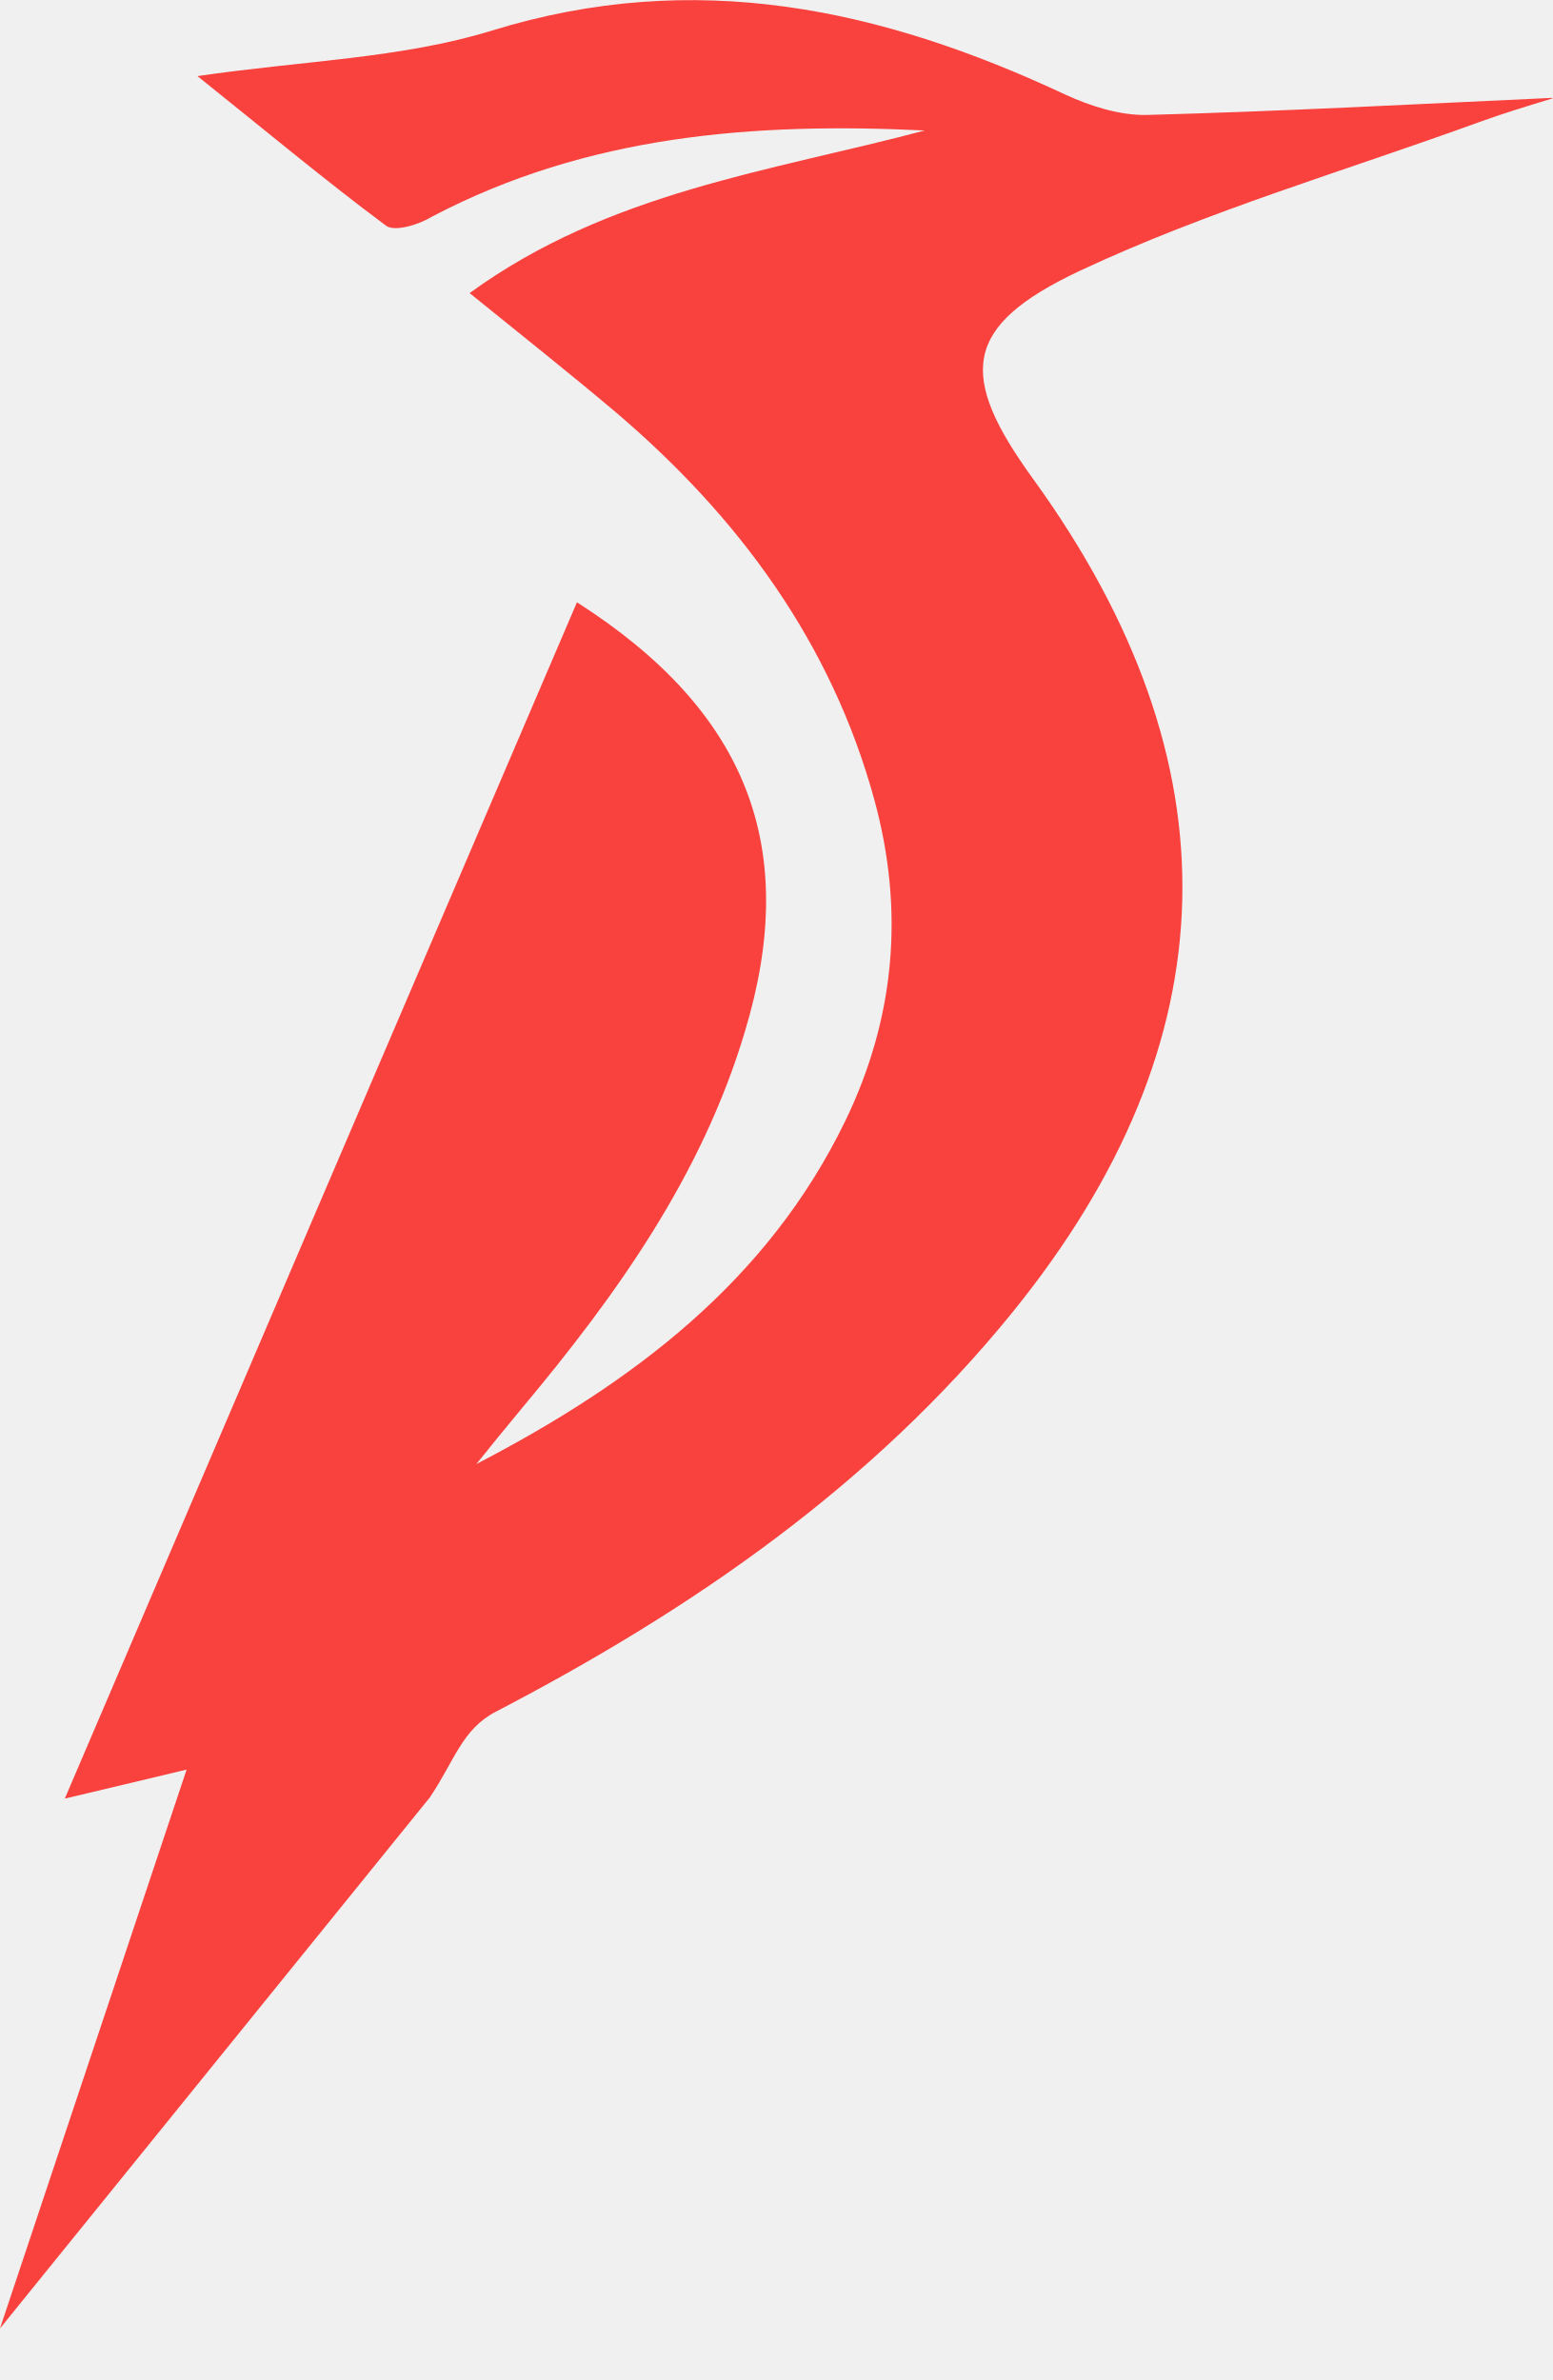
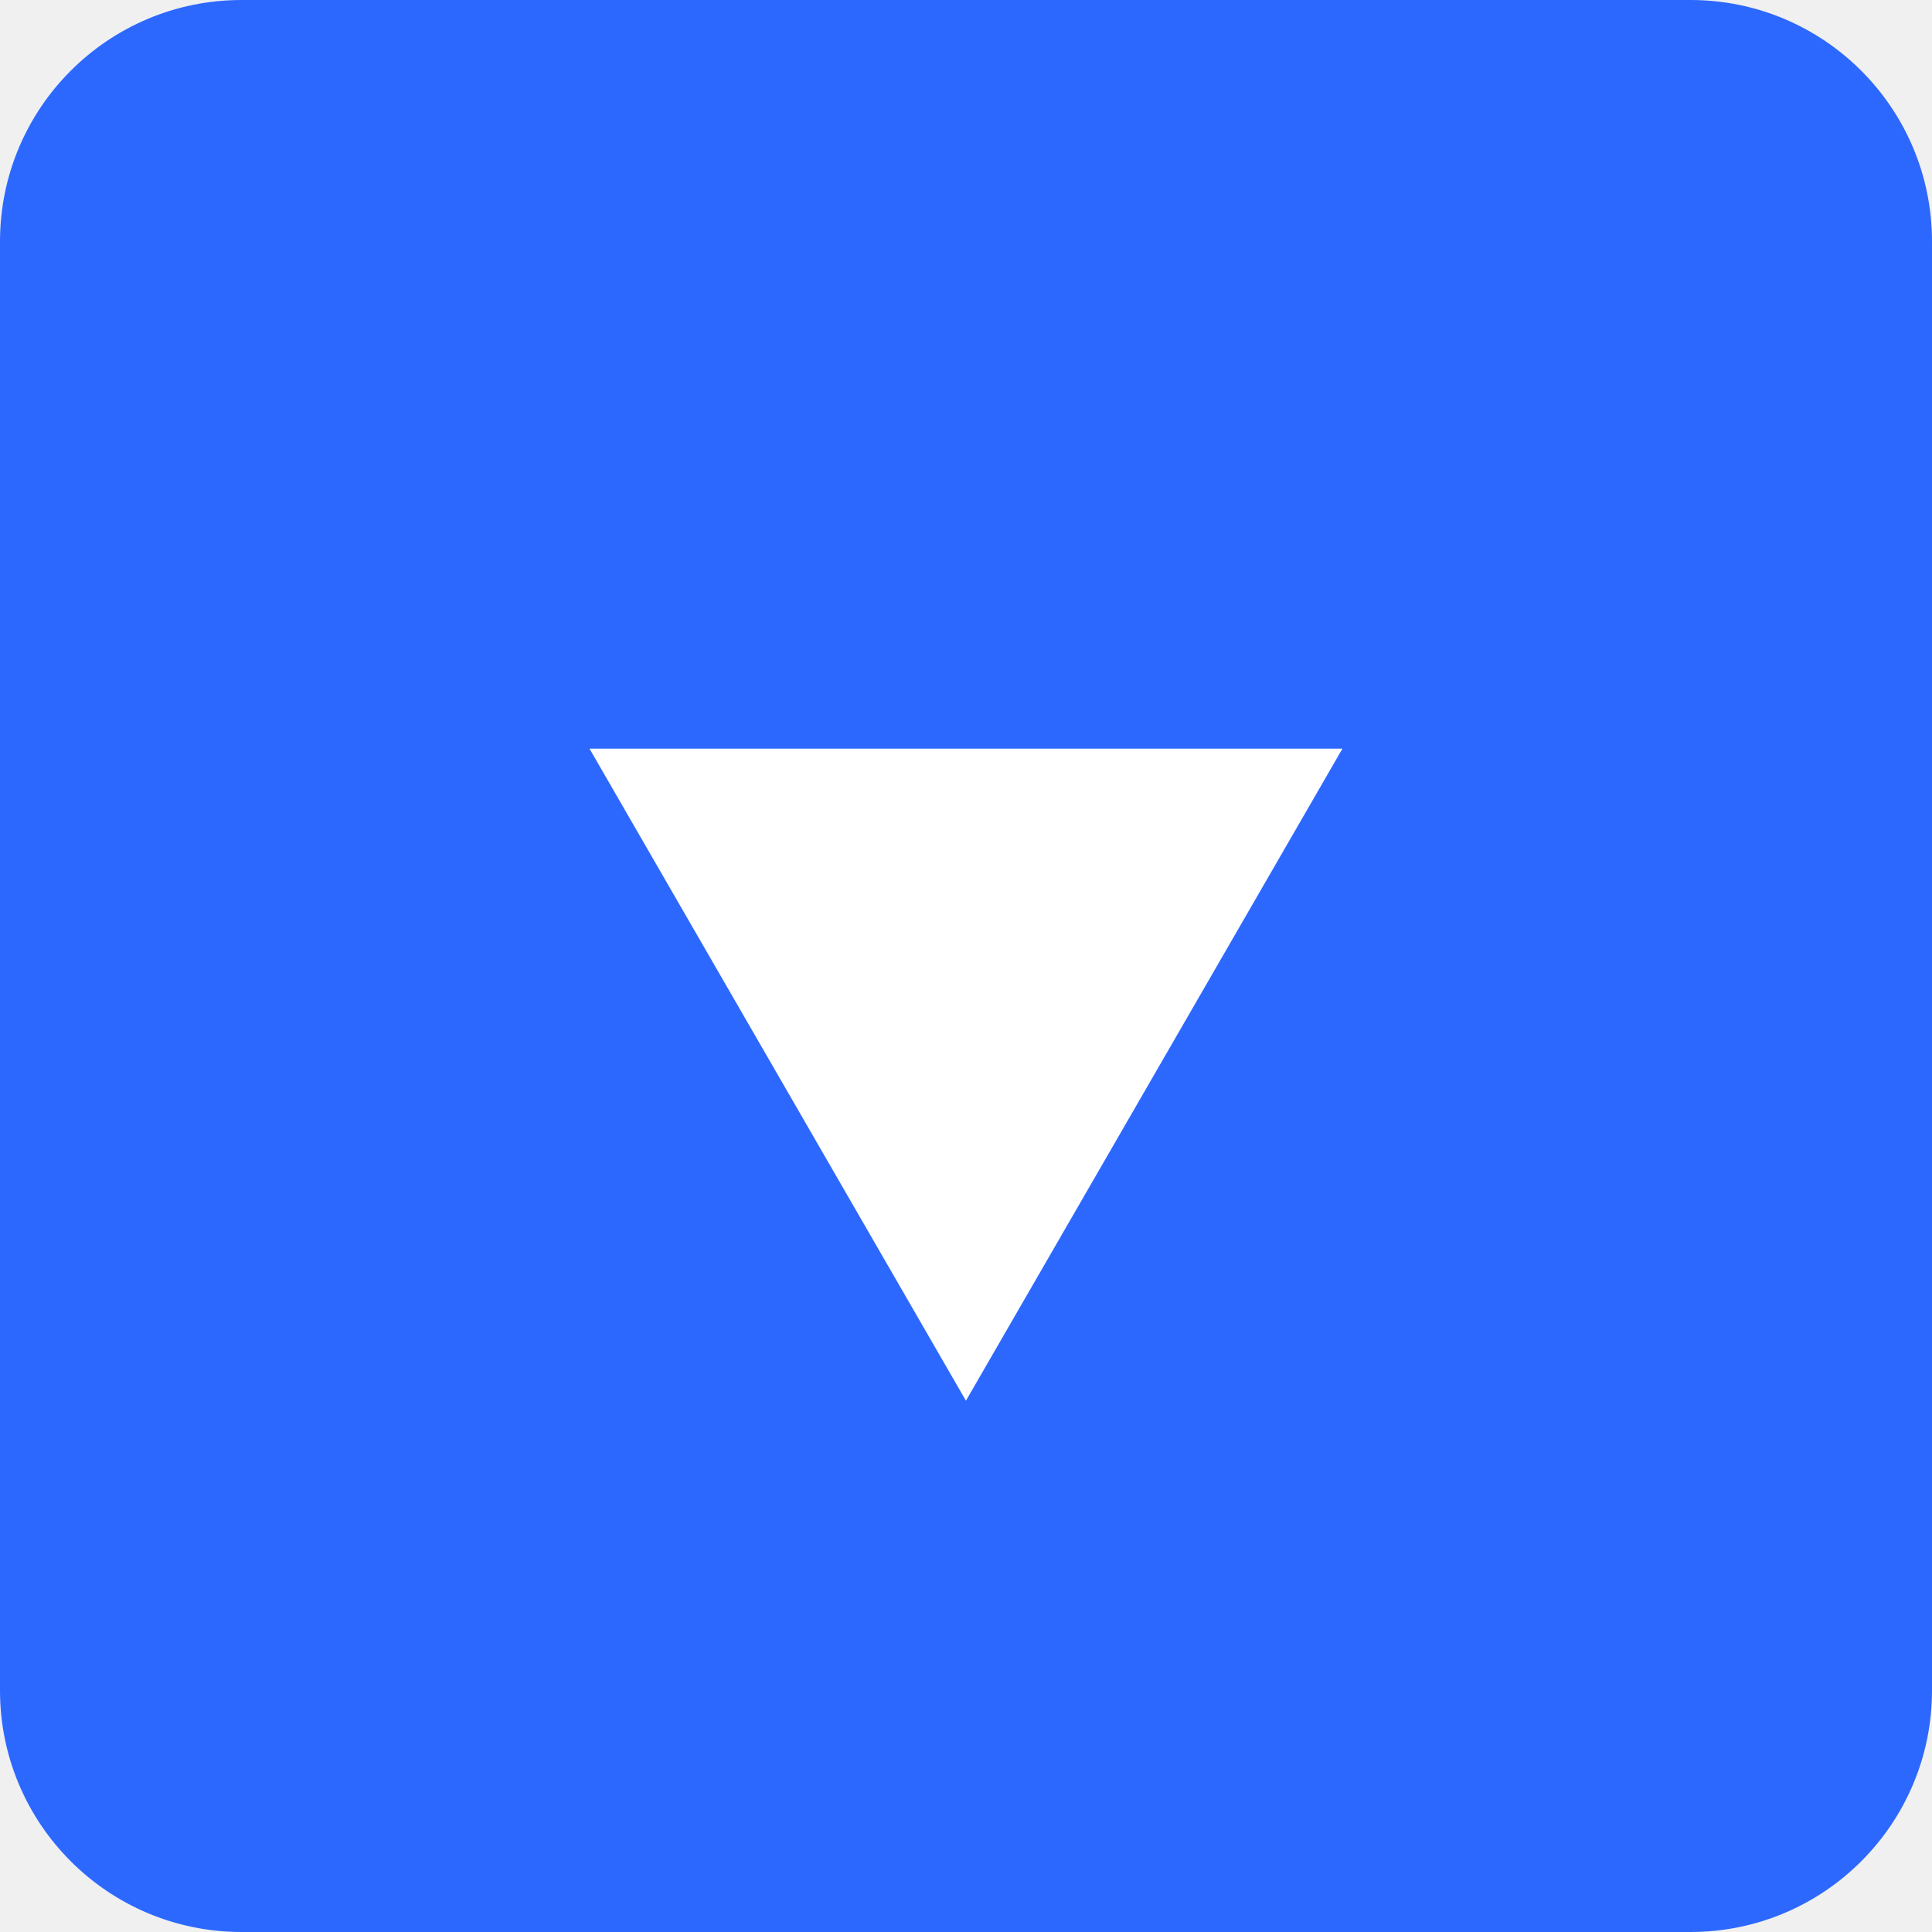
- <svg xmlns="http://www.w3.org/2000/svg" width="30" height="46" viewBox="0 0 30 46" fill="none">
-   <path d="M3.606 34.202C2.715 34.413 2.063 34.573 1.252 34.763C4.598 26.945 7.863 19.308 11.149 11.641C14.454 13.753 15.466 16.395 14.394 19.939C13.563 22.721 11.92 25.024 10.087 27.216C9.786 27.576 9.496 27.936 9.205 28.297C12.23 26.725 14.835 24.763 16.337 21.66C17.299 19.669 17.479 17.597 16.898 15.465C16.067 12.422 14.274 9.989 11.9 7.968C10.998 7.207 10.077 6.476 9.075 5.665C11.77 3.703 14.895 3.313 17.87 2.522C14.564 2.362 11.349 2.612 8.354 4.184C8.093 4.344 7.633 4.484 7.462 4.364C6.24 3.453 5.068 2.472 3.816 1.471C5.86 1.171 7.753 1.131 9.506 0.591C13.432 -0.621 17.028 0.16 20.594 1.832C21.075 2.052 21.636 2.232 22.157 2.222C24.771 2.152 27.376 2.012 29.99 1.892C30 1.892 30 1.902 30 1.902C29.509 2.052 29.048 2.192 28.578 2.362C25.993 3.303 23.339 4.074 20.865 5.235C18.591 6.306 18.511 7.257 19.973 9.269C23.93 14.744 23.81 20.119 19.573 25.354C16.858 28.707 13.372 31.109 9.586 33.081C8.925 33.422 8.785 34.032 8.304 34.743L0 45.003" fill="#F9413D" />
+ <svg xmlns="http://www.w3.org/2000/svg" width="32" height="32" viewBox="0 0 32 32" fill="none">
+   <rect width="32" height="32" rx="4" fill="#2D68FE" />
+   <path d="M15.999 23.2L9.764 12.4L22.235 12.4L15.999 23.2Z" fill="white" />
</svg>
